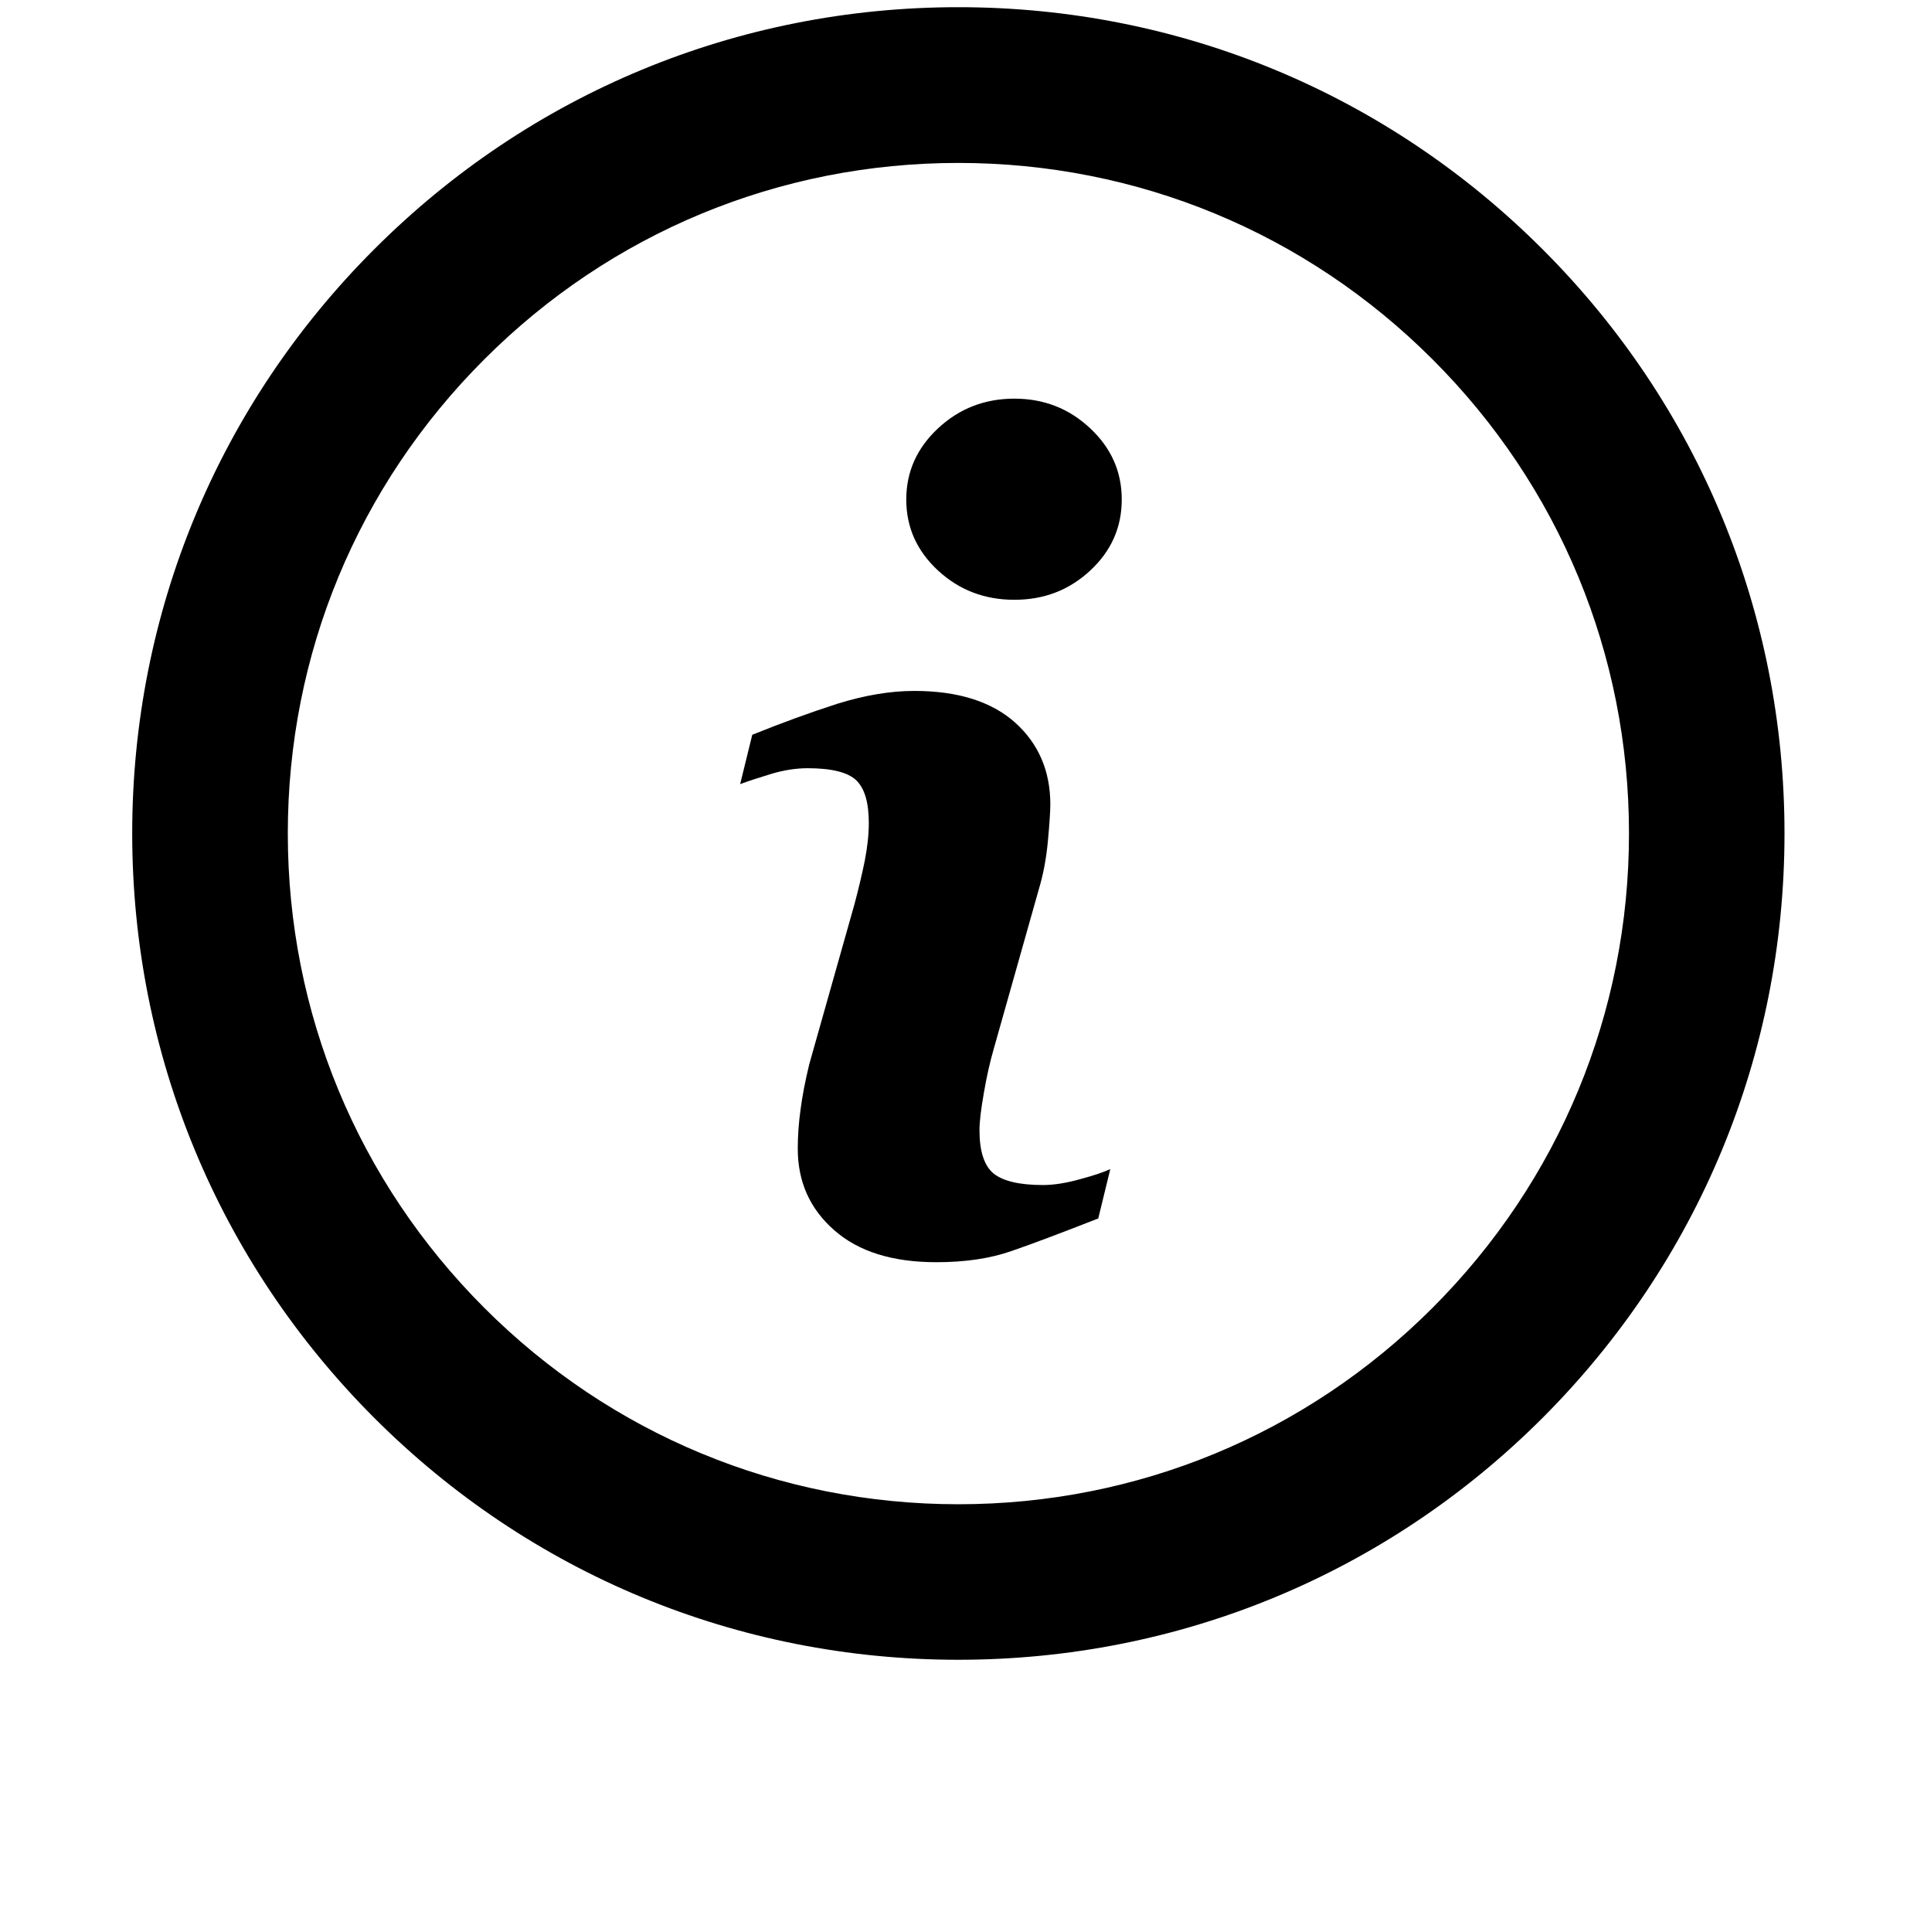
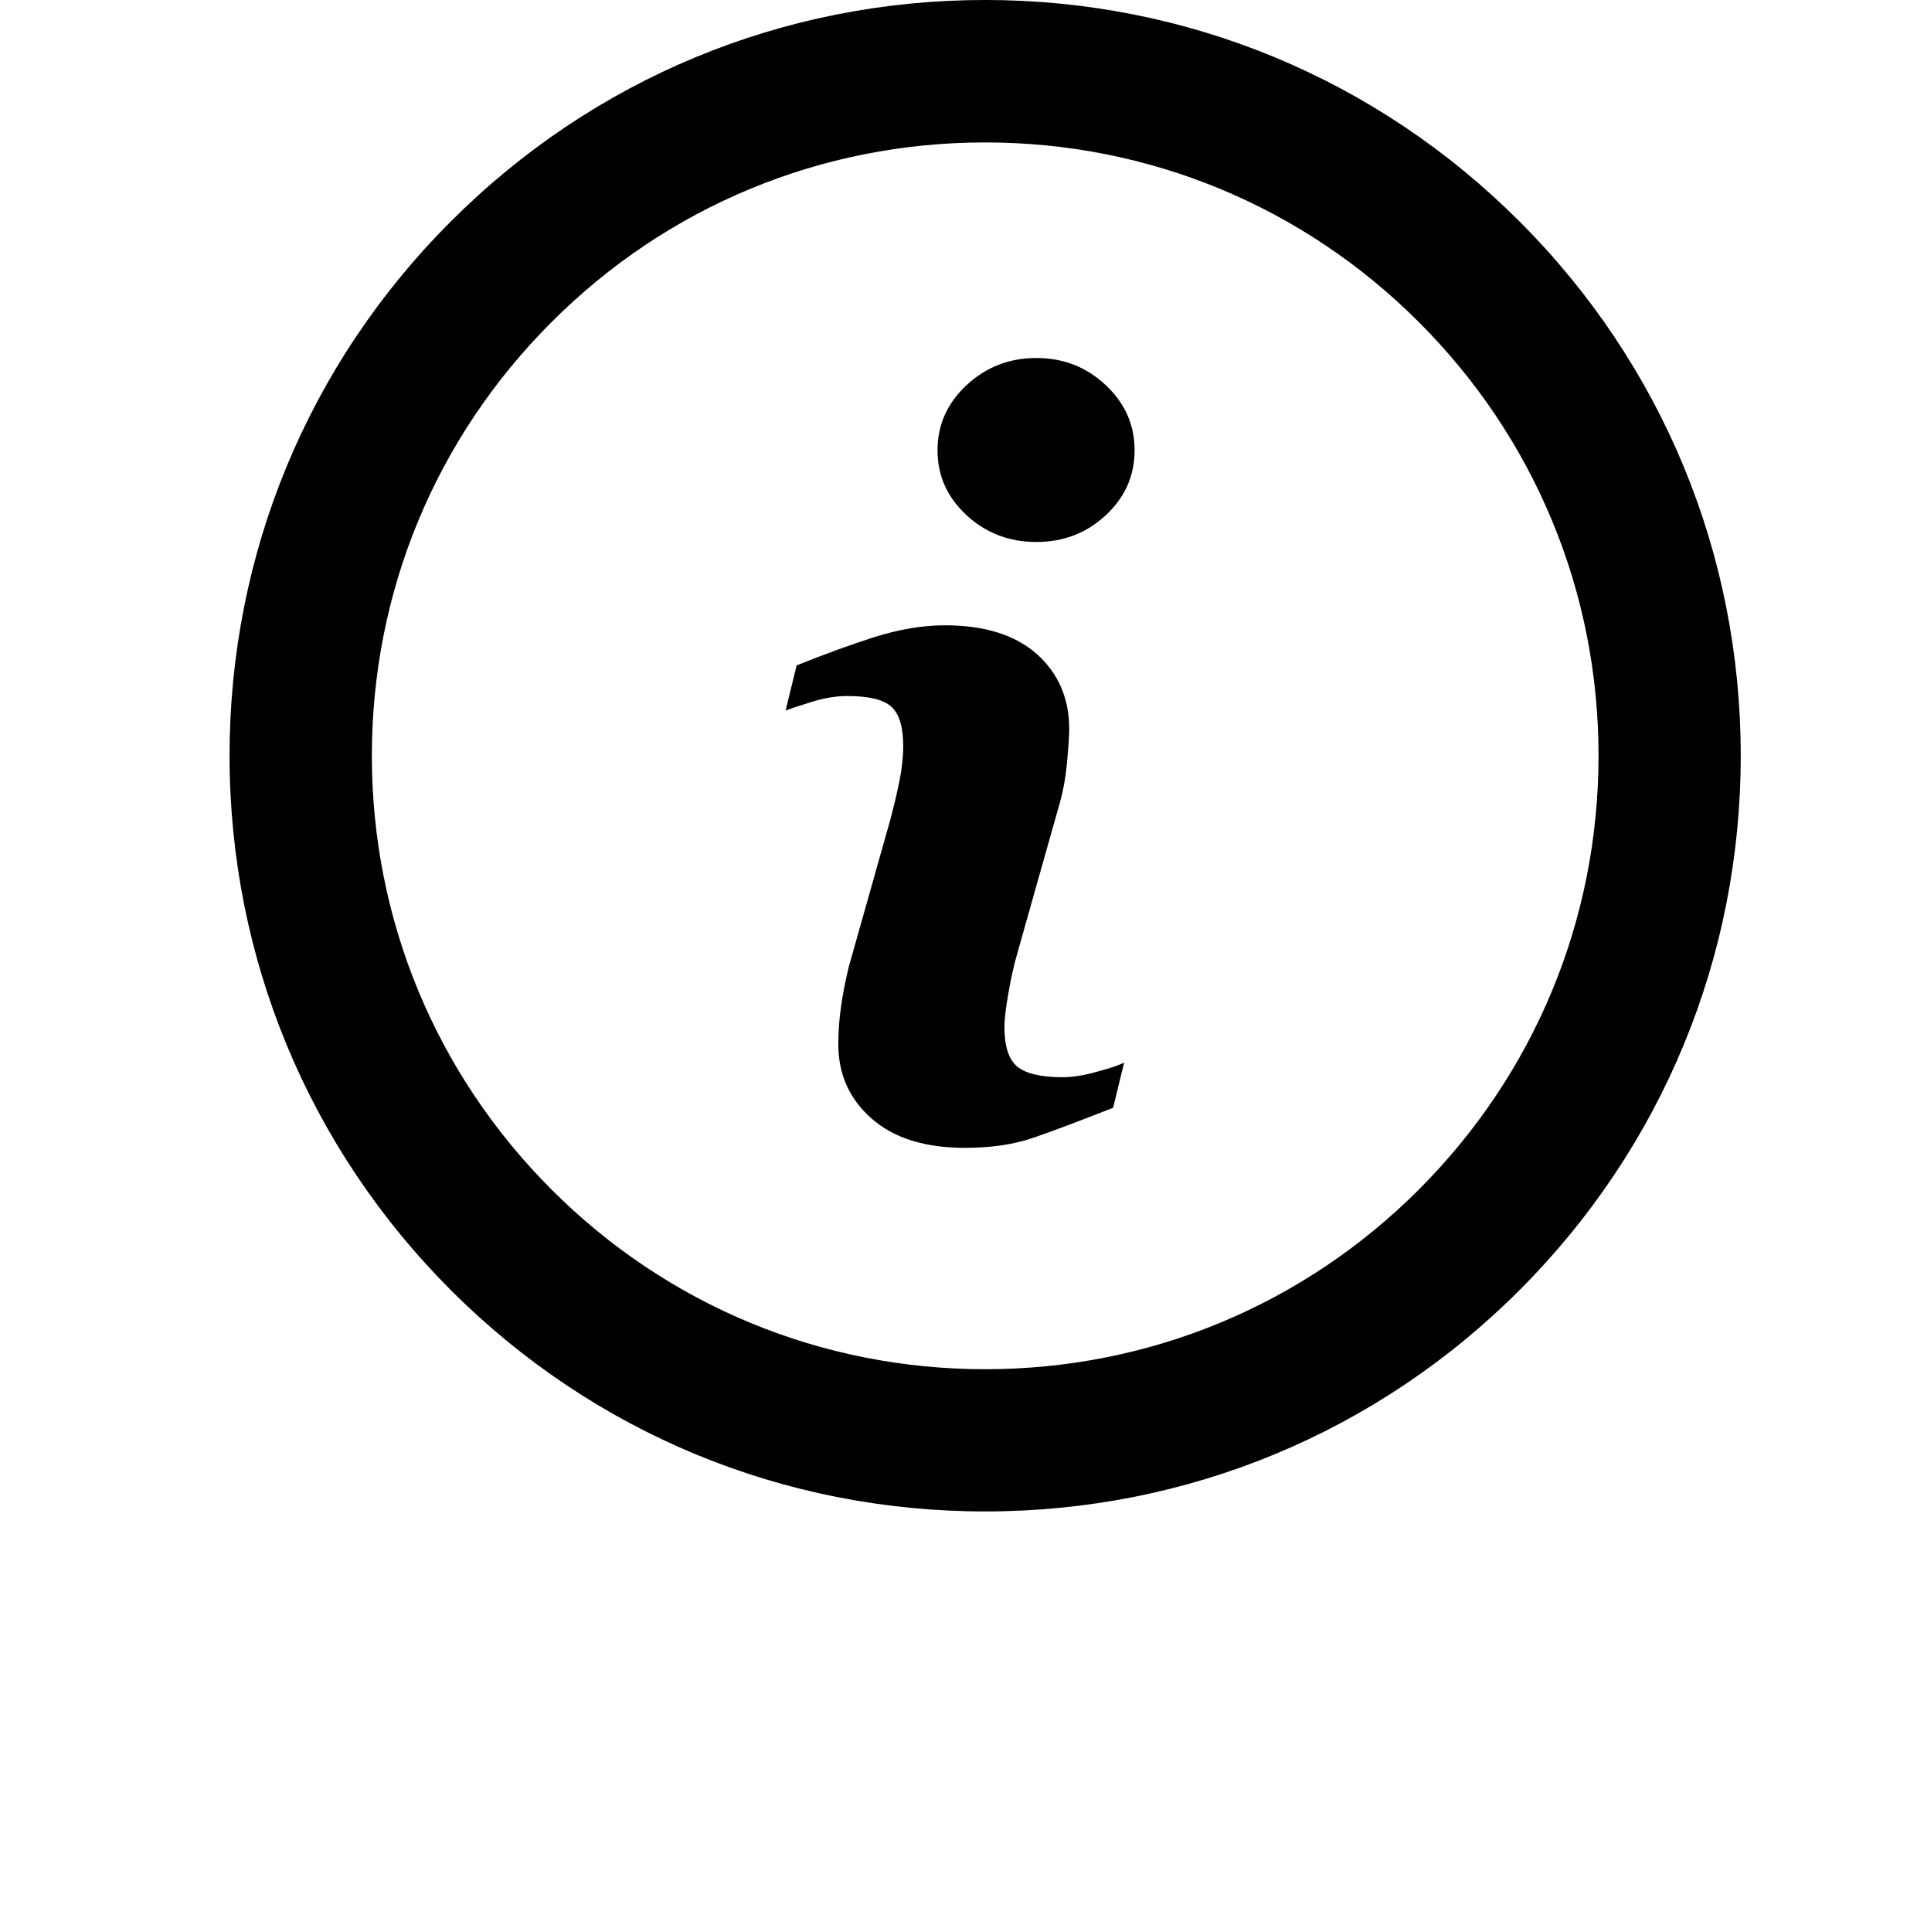
- <svg xmlns="http://www.w3.org/2000/svg" version="1.1" id="Layer_2" x="0px" y="0px" width="128px" height="129px" viewBox="0 0 128 129" enable-background="new 0 0 128 129" xml:space="preserve">
-   <g>
-     <path d="M103.02,16.649C92.596,6.224,78.745,0.48,63.999,0.48c-14.745,0-28.595,5.742-39.011,16.167   c-10.417,10.409-16.159,24.27-16.159,39c0.004,14.746,5.745,28.596,16.158,39.02c10.422,10.425,24.27,16.156,39.012,16.156   c14.746,0,28.597-5.731,39.021-16.156c10.41-10.423,16.151-24.272,16.151-39.02C119.171,40.913,113.43,27.054,103.02,16.649z    M63.999,100.439c-11.961,0-23.208-4.66-31.655-13.111C23.877,78.86,19.22,67.612,19.22,55.647c0-11.961,4.657-23.2,13.125-31.656   c8.446-8.453,19.692-13.112,31.653-13.112c11.96,0,23.21,4.66,31.665,13.112c8.466,8.456,13.123,19.695,13.123,31.656   c0,11.965-4.657,23.213-13.123,31.681C87.209,95.78,75.96,100.439,63.999,100.439z" />
+ <svg xmlns="http://www.w3.org/2000/svg" version="1.1" x="0px" y="0px" width="128px" height="129px" viewBox="0 0 128 129" enable-background="new 0 0 128 129" xml:space="preserve">
+   <g id="Layer_3">
+ </g>
+   <g id="Layer_2">
    <g>
-       <path d="M74.147,78.059l-0.804,3.297c-2.417,0.946-4.35,1.68-5.789,2.174c-1.445,0.505-3.111,0.748-5.021,0.748    c-2.926,0-5.203-0.707-6.824-2.139c-1.625-1.42-2.433-3.237-2.433-5.435c0-0.853,0.06-1.724,0.185-2.614    c0.116-0.897,0.309-1.903,0.581-3.026l3.02-10.688c0.273-1.023,0.502-1.994,0.689-2.907c0.178-0.921,0.269-1.757,0.269-2.512    c0-1.367-0.275-2.319-0.846-2.864c-0.558-0.524-1.633-0.799-3.229-0.799c-0.782,0-1.581,0.125-2.407,0.368    c-0.819,0.251-1.518,0.473-2.11,0.695l0.809-3.296c1.986-0.801,3.875-1.49,5.676-2.069c1.821-0.565,3.523-0.859,5.144-0.859    c2.903,0,5.142,0.702,6.724,2.104c1.571,1.41,2.361,3.233,2.361,5.477c0,0.468-0.055,1.28-0.163,2.454    c-0.11,1.176-0.314,2.246-0.608,3.22l-3.01,10.655c-0.246,0.849-0.471,1.834-0.658,2.933c-0.193,1.099-0.292,1.924-0.292,2.478    c0,1.422,0.314,2.385,0.945,2.905c0.632,0.503,1.728,0.766,3.293,0.766c0.726,0,1.559-0.133,2.491-0.393    C73.062,78.484,73.727,78.259,74.147,78.059z M74.912,33.351c0,1.864-0.7,3.437-2.106,4.745c-1.409,1.309-3.09,1.952-5.064,1.952    c-1.983,0-3.679-0.643-5.098-1.952c-1.413-1.308-2.122-2.881-2.122-4.745c0-1.852,0.709-3.433,2.122-4.752    c1.418-1.32,3.114-1.981,5.098-1.981c1.974,0,3.655,0.661,5.064,1.981C74.212,29.918,74.912,31.5,74.912,33.351z" />
+       <path d="M101.477,14.788C91.943,5.252,79.275-0.001,65.788-0.001c-13.486,0-26.153,5.251-35.68,14.786    c-9.527,9.52-14.778,22.197-14.778,35.67c0.003,13.487,5.254,26.155,14.778,35.688c9.532,9.535,22.197,14.776,35.681,14.776    c13.487,0,26.155-5.242,35.688-14.776c9.521-9.533,14.772-22.199,14.772-35.688C116.249,36.979,110.998,24.304,101.477,14.788z     M65.788,91.423c-10.939,0-21.226-4.262-28.952-11.991c-7.744-7.746-12.003-18.032-12.003-28.976    c0-10.939,4.259-21.219,12.004-28.953C44.562,13.772,54.849,9.51,65.788,9.51s21.228,4.262,28.961,11.993    c7.743,7.733,12.003,18.013,12.003,28.953c0,10.944-4.26,21.23-12.003,28.976C87.016,87.161,76.729,91.423,65.788,91.423z" />
+       <g>
+         <path d="M75.07,70.953l-0.735,3.015c-2.211,0.866-3.979,1.537-5.295,1.989c-1.322,0.462-2.845,0.684-4.591,0.684     c-2.676,0-4.759-0.646-6.242-1.956c-1.486-1.299-2.224-2.961-2.224-4.971c0-0.779,0.055-1.577,0.168-2.391     c0.106-0.821,0.282-1.74,0.531-2.768l2.761-9.776c0.25-0.936,0.459-1.823,0.63-2.658c0.162-0.843,0.246-1.607,0.246-2.297     c0-1.25-0.251-2.122-0.773-2.619c-0.51-0.48-1.493-0.731-2.953-0.731c-0.714,0-1.446,0.114-2.202,0.335     c-0.749,0.23-1.388,0.433-1.93,0.636l0.74-3.016c1.815-0.731,3.543-1.362,5.191-1.892c1.665-0.517,3.222-0.785,4.704-0.785     c2.655,0,4.703,0.642,6.149,1.923c1.438,1.291,2.159,2.957,2.159,5.009c0,0.428-0.05,1.171-0.148,2.245     c-0.101,1.076-0.288,2.055-0.556,2.945l-2.753,9.745c-0.226,0.776-0.431,1.678-0.603,2.683c-0.176,1.004-0.267,1.759-0.267,2.266     c0,1.301,0.288,2.183,0.865,2.658c0.578,0.459,1.581,0.701,3.012,0.701c0.664,0,1.426-0.122,2.278-0.359     C74.078,71.343,74.685,71.136,75.07,70.953z M75.769,30.063c0,1.705-0.64,3.144-1.926,4.34c-1.288,1.197-2.826,1.785-4.631,1.785     c-1.814,0-3.365-0.588-4.663-1.785c-1.292-1.196-1.94-2.635-1.94-4.34c0-1.693,0.648-3.14,1.94-4.347     c1.297-1.208,2.848-1.812,4.663-1.812c1.805,0,3.343,0.604,4.631,1.812C75.129,26.924,75.769,28.37,75.769,30.063z" />
+       </g>
    </g>
  </g>
</svg>
